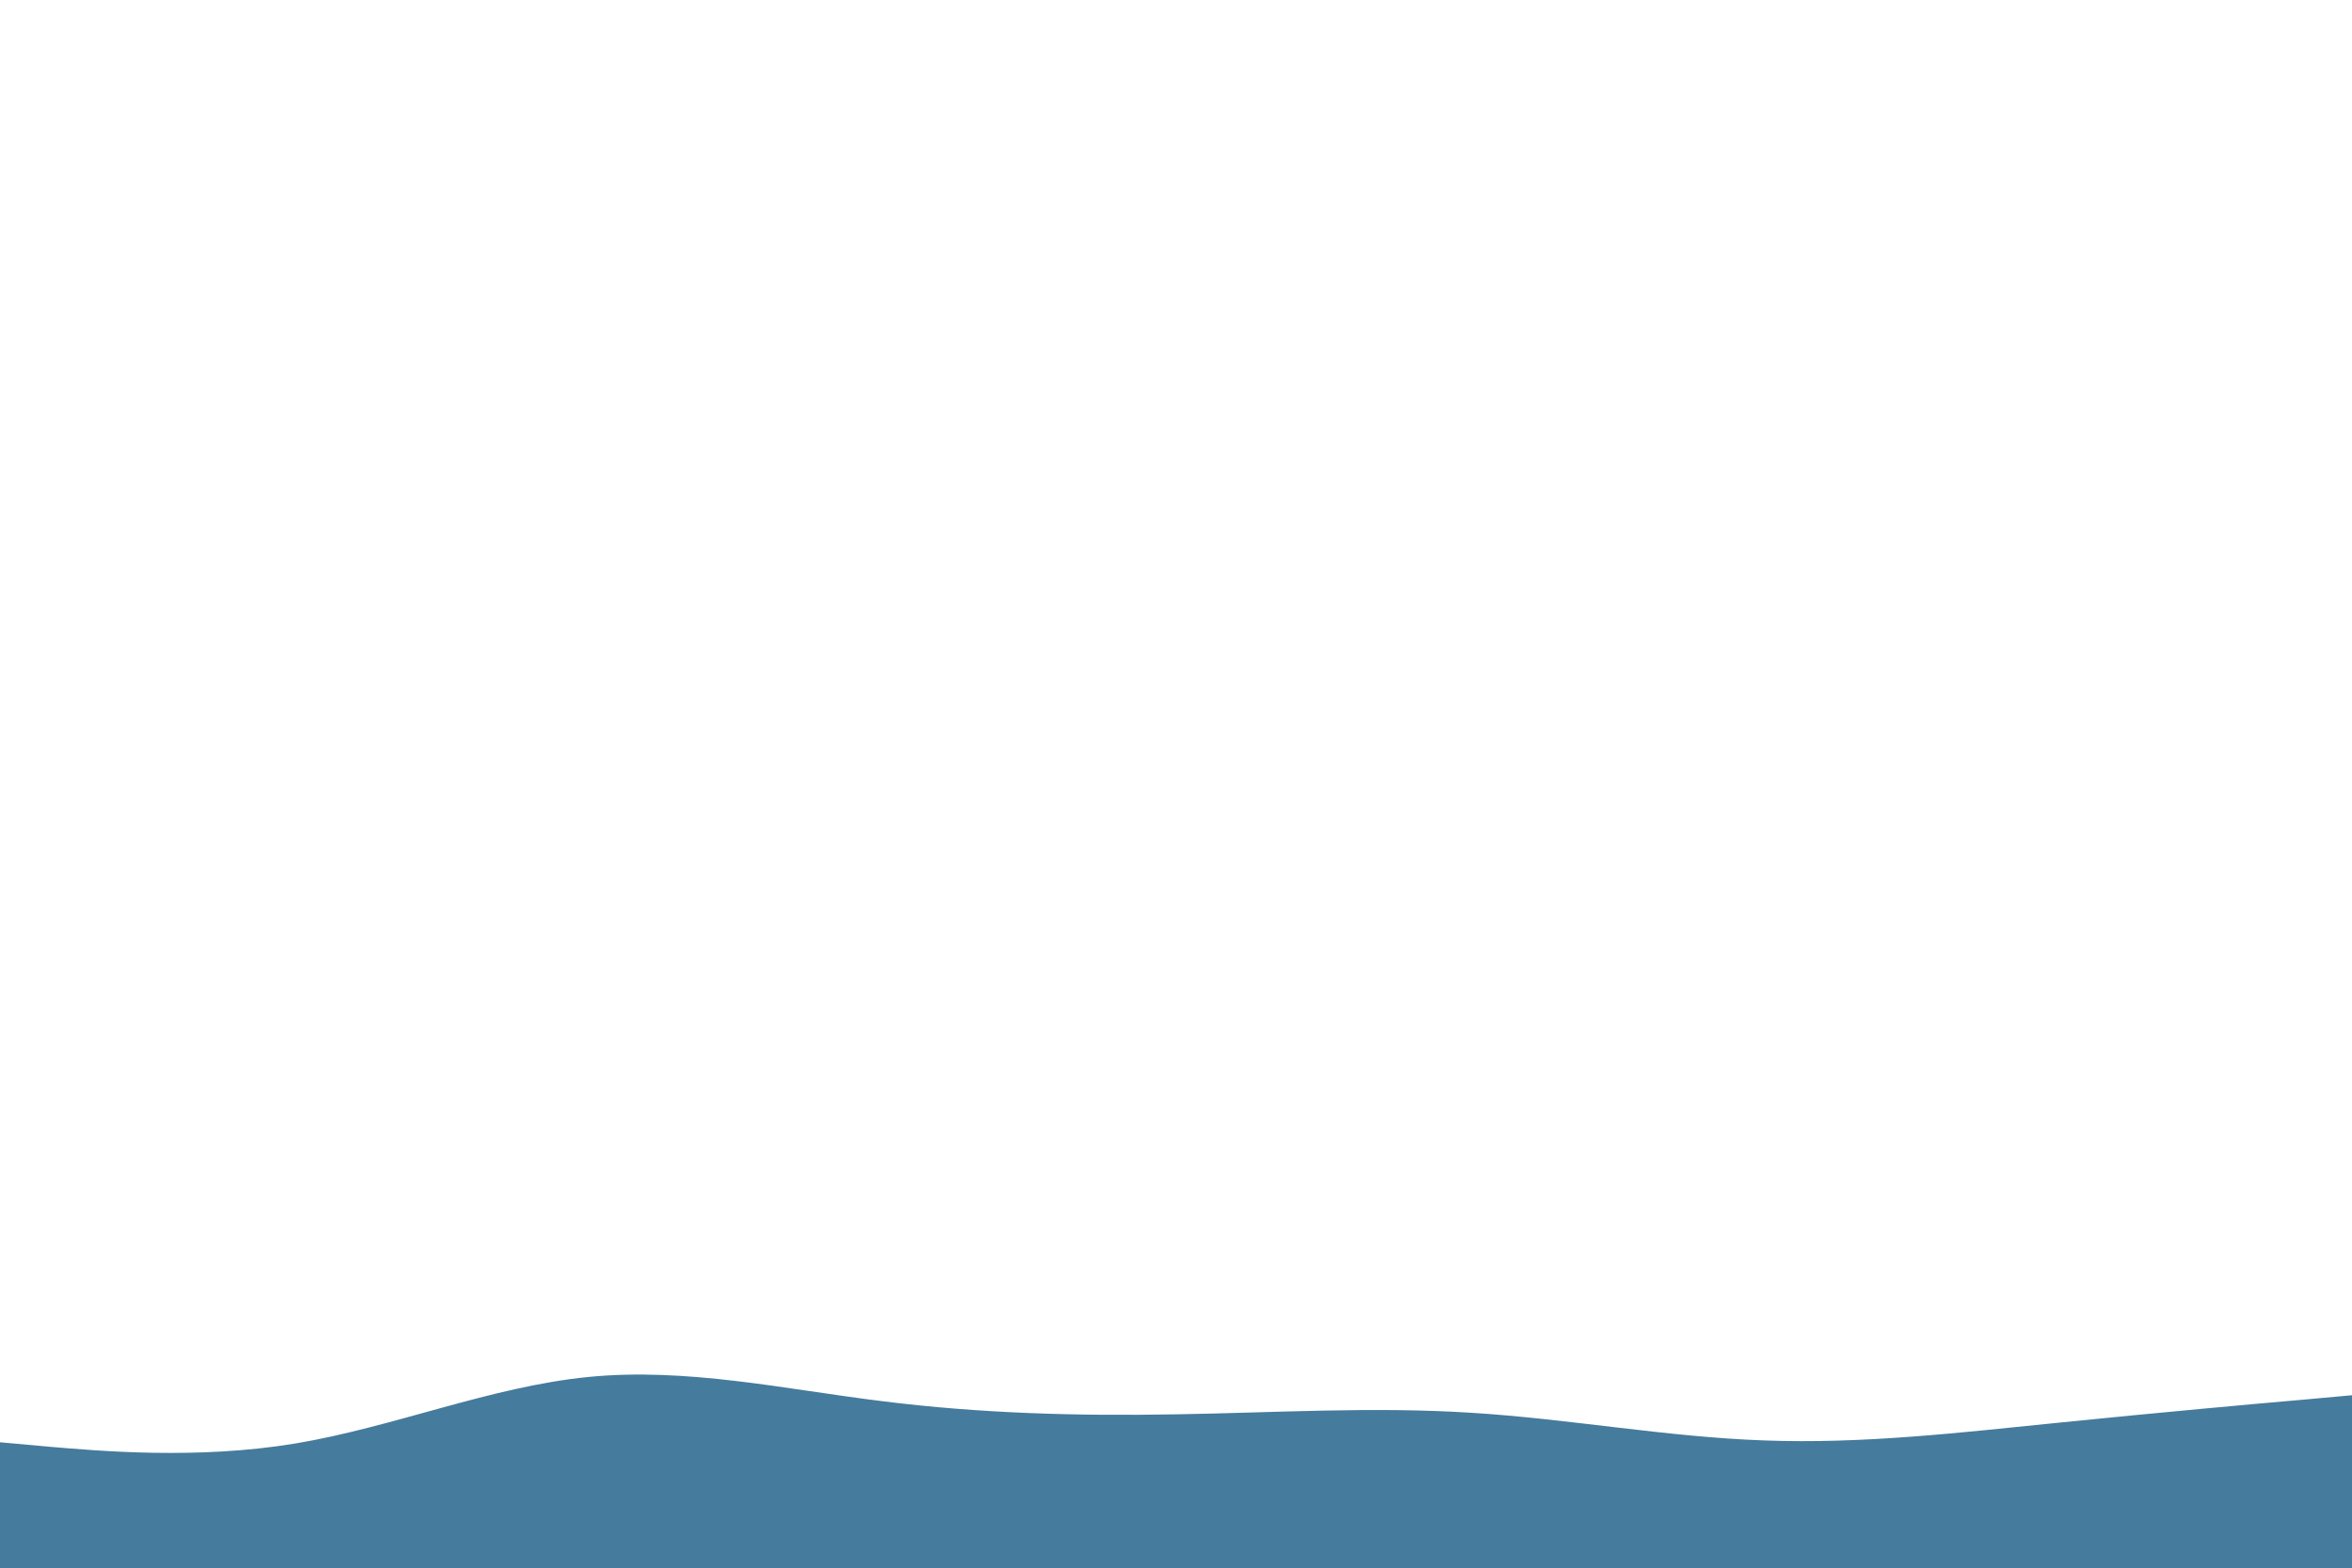
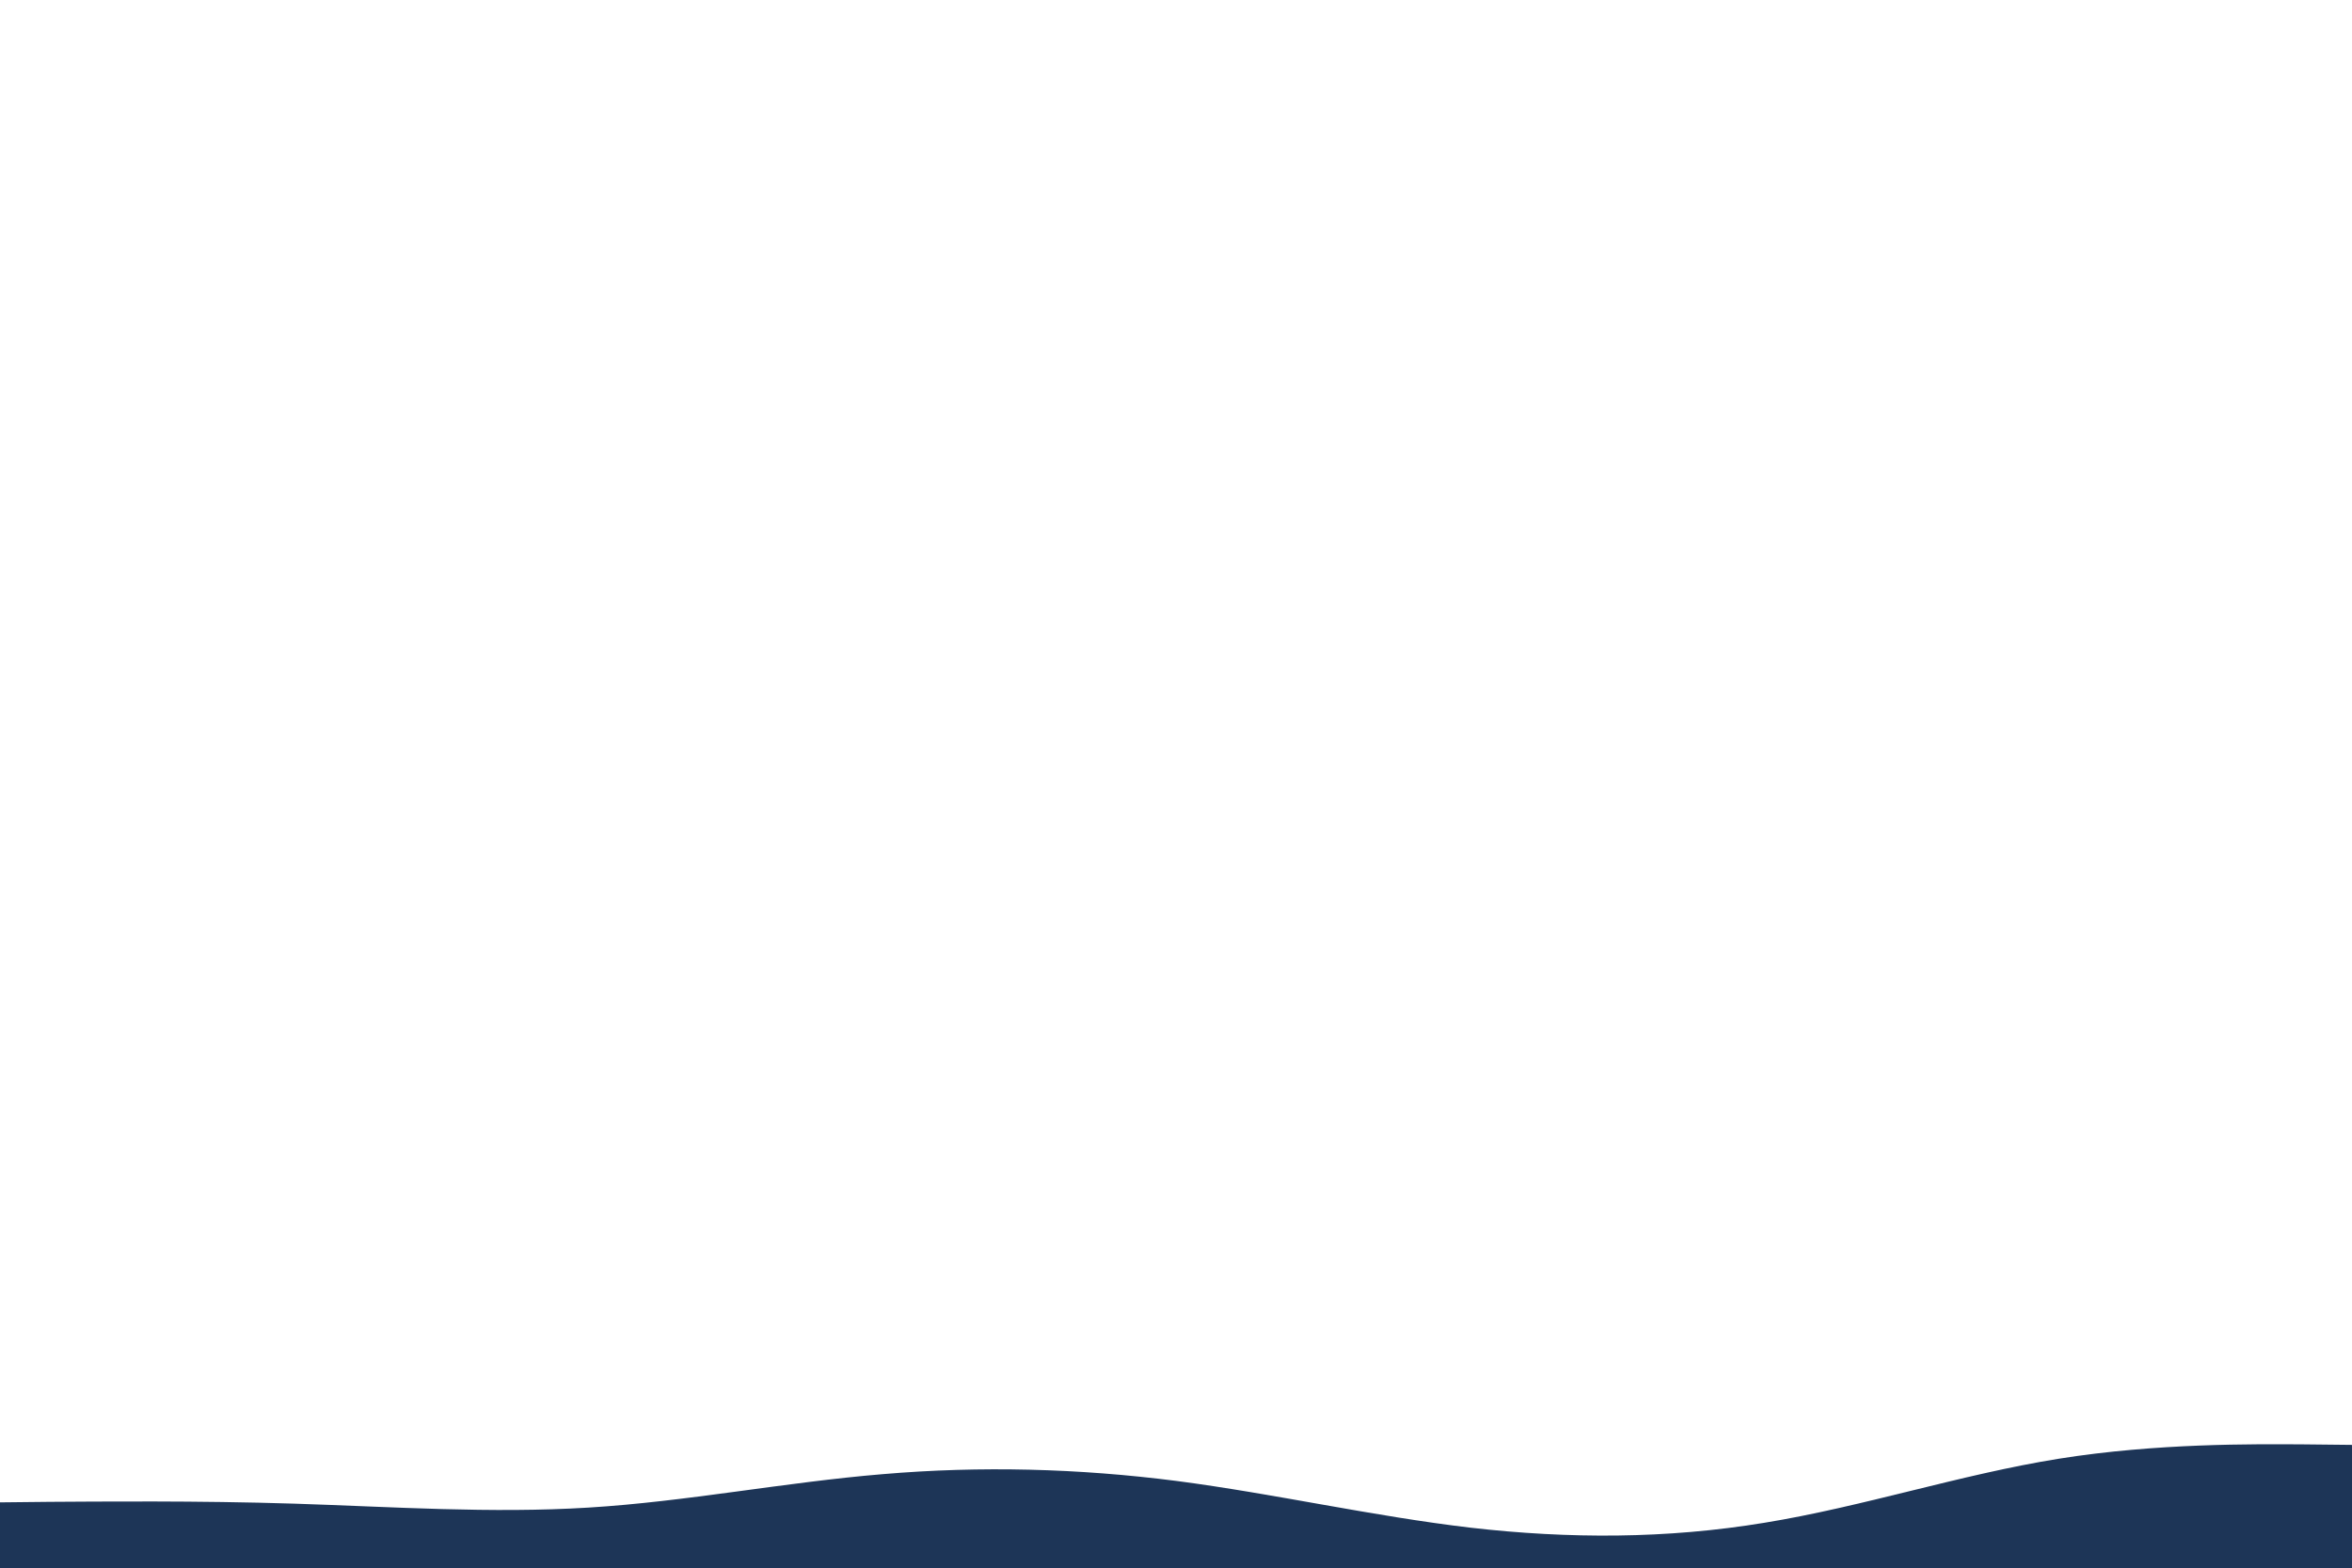
<svg xmlns="http://www.w3.org/2000/svg" id="visual" viewBox="0 0 900 600" width="900" height="600" version="1.1">
-   <path d="M0 552L18.8 553.7C37.7 555.3 75.3 558.7 112.8 552.5C150.3 546.3 187.7 530.7 225.2 527C262.7 523.3 300.3 531.7 337.8 536.3C375.3 541 412.7 542 450.2 541.3C487.7 540.7 525.3 538.3 562.8 540.7C600.3 543 637.7 550 675.2 551.3C712.7 552.7 750.3 548.3 787.8 544.5C825.3 540.7 862.7 537.3 881.3 535.7L900 534L900 601L881.3 601C862.7 601 825.3 601 787.8 601C750.3 601 712.7 601 675.2 601C637.7 601 600.3 601 562.8 601C525.3 601 487.7 601 450.2 601C412.7 601 375.3 601 337.8 601C300.3 601 262.7 601 225.2 601C187.7 601 150.3 601 112.8 601C75.3 601 37.7 601 18.8 601L0 601Z" fill="#457b9d" />
+   <path d="M0 575L18.8 574.8C37.7 574.7 75.3 574.3 112.8 575.5C150.3 576.7 187.7 579.3 225.2 577C262.7 574.7 300.3 567.3 337.8 564.2C375.3 561 412.7 562 450.2 566.8C487.7 571.7 525.3 580.3 562.8 584.7C600.3 589 637.7 589 675.2 582.8C712.7 576.7 750.3 564.3 787.8 558.3C825.3 552.3 862.7 552.7 881.3 552.8L900 553L900 601L881.3 601C862.7 601 825.3 601 787.8 601C750.3 601 712.7 601 675.2 601C637.7 601 600.3 601 562.8 601C525.3 601 487.7 601 450.2 601C412.7 601 375.3 601 337.8 601C300.3 601 262.7 601 225.2 601C187.7 601 150.3 601 112.8 601C75.3 601 37.7 601 18.8 601L0 601Z" fill="#1d3557" />
</svg>
